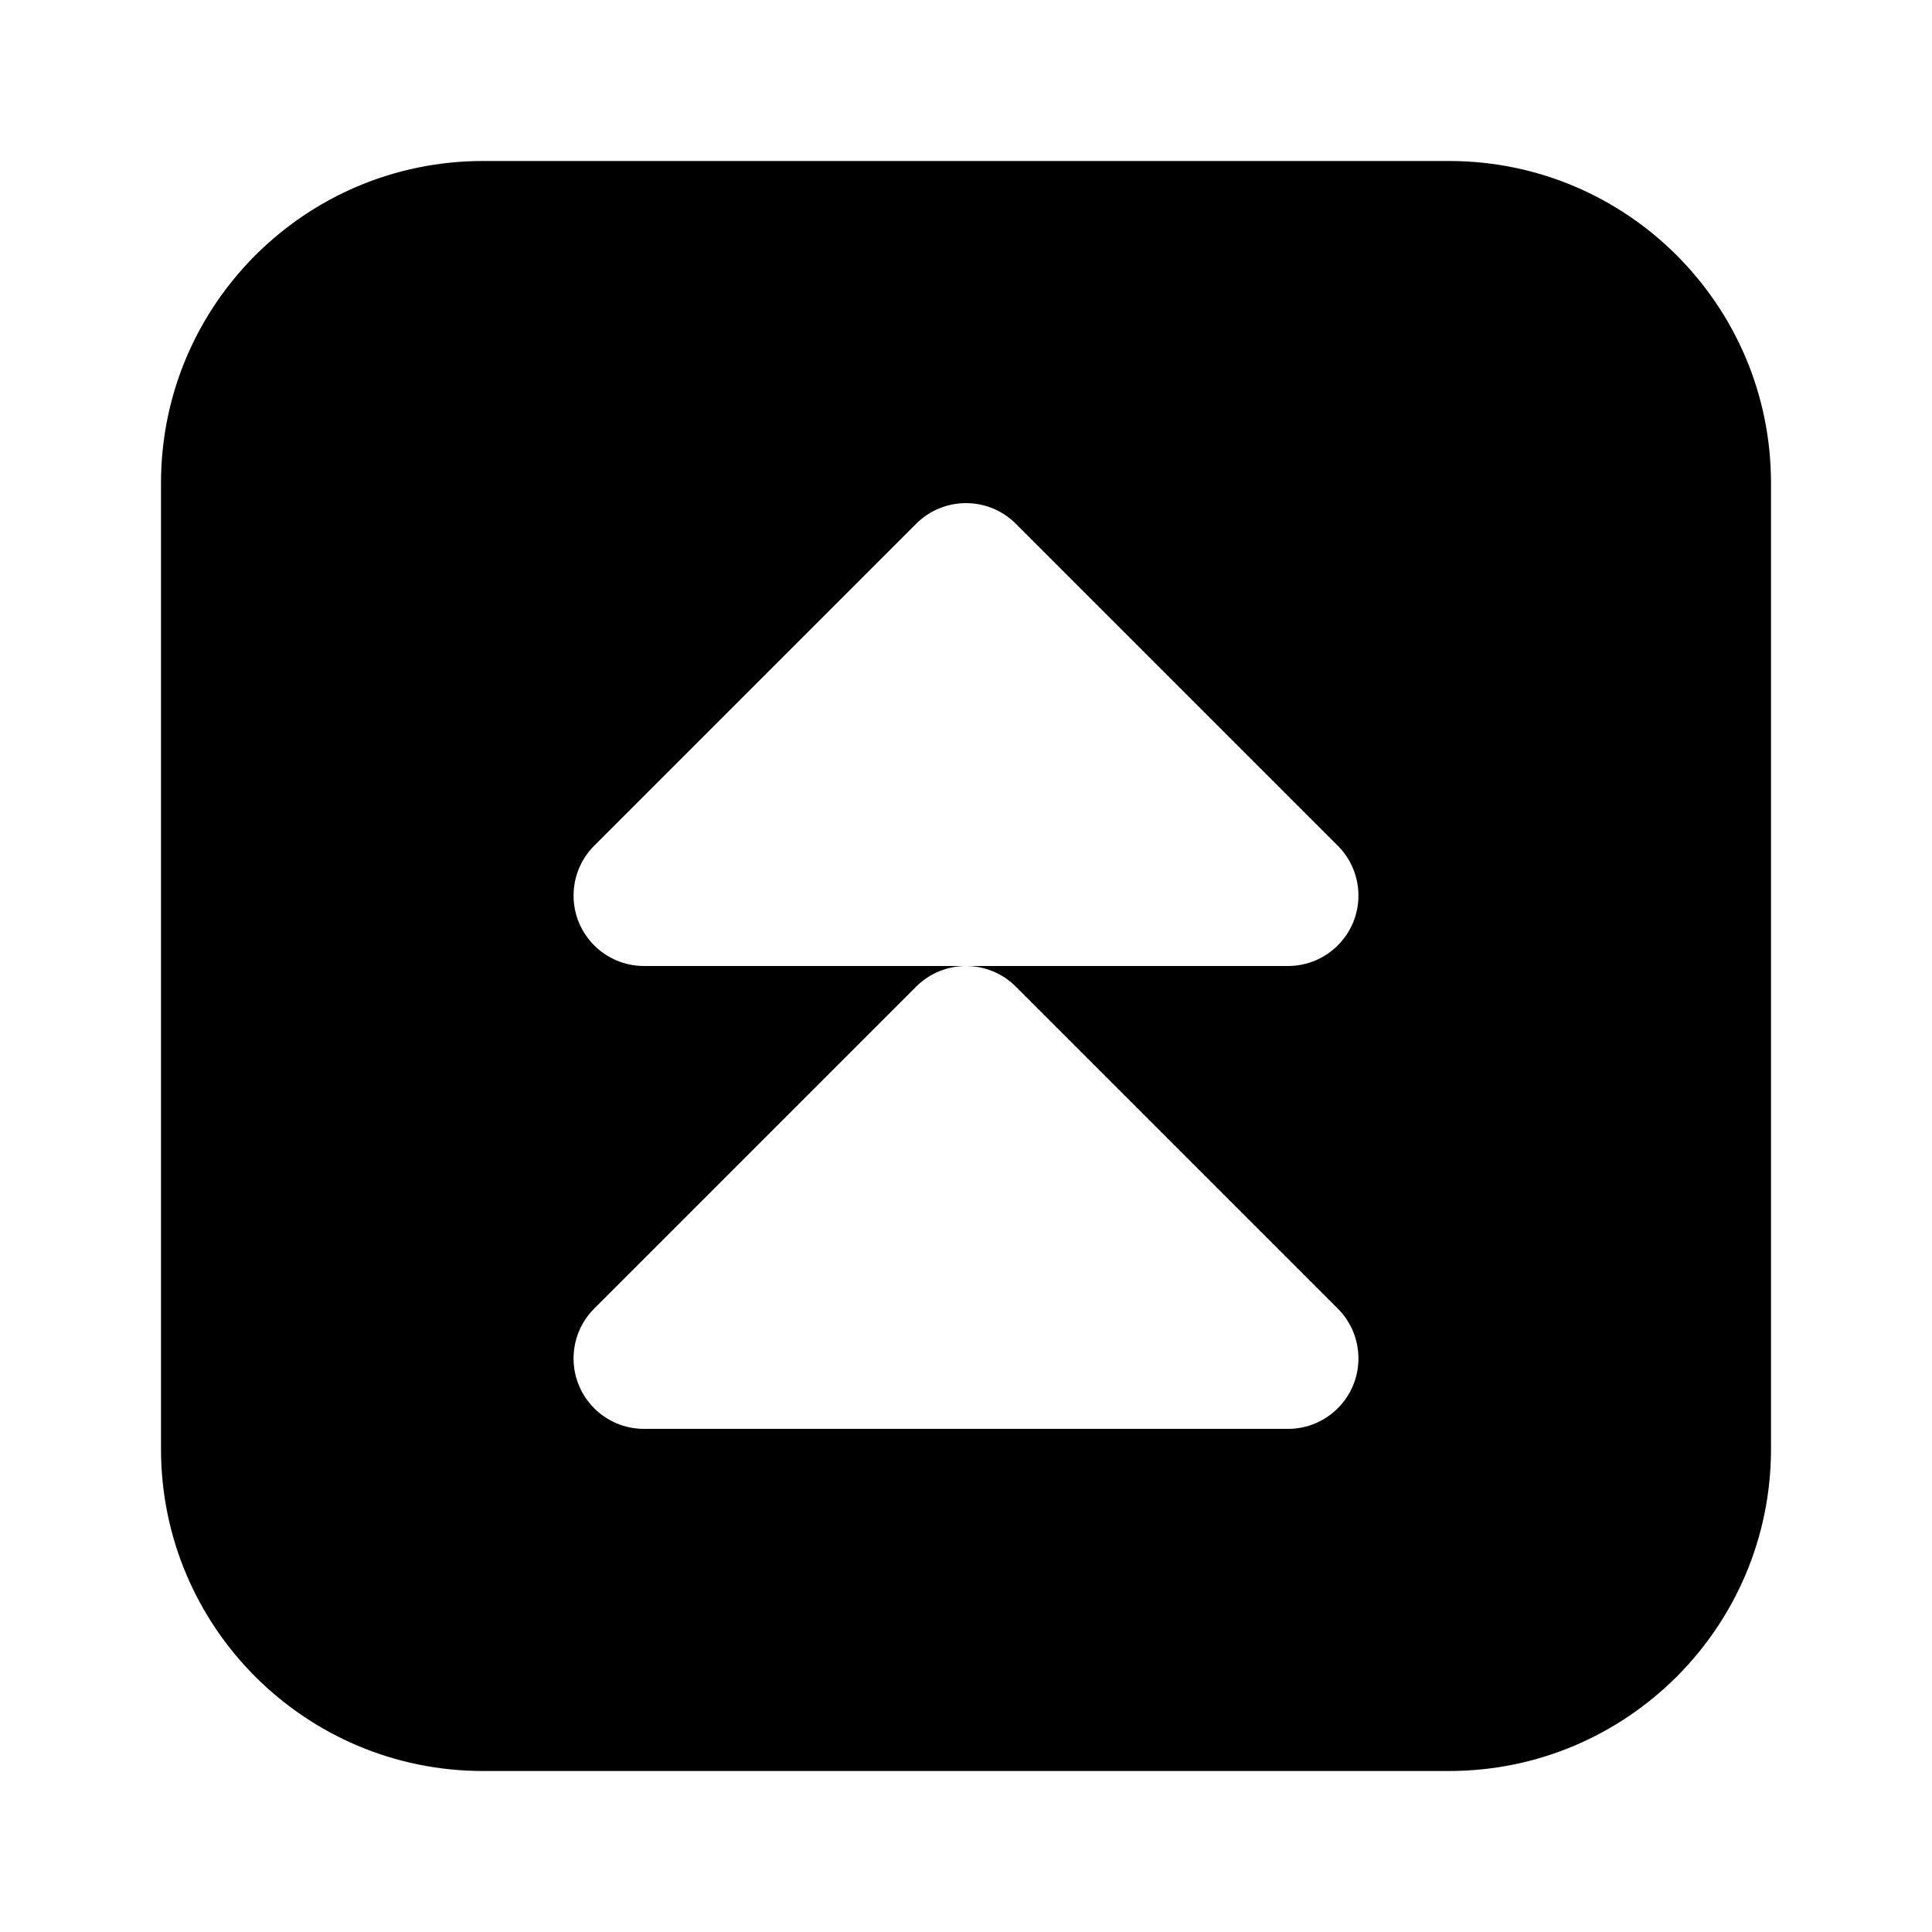
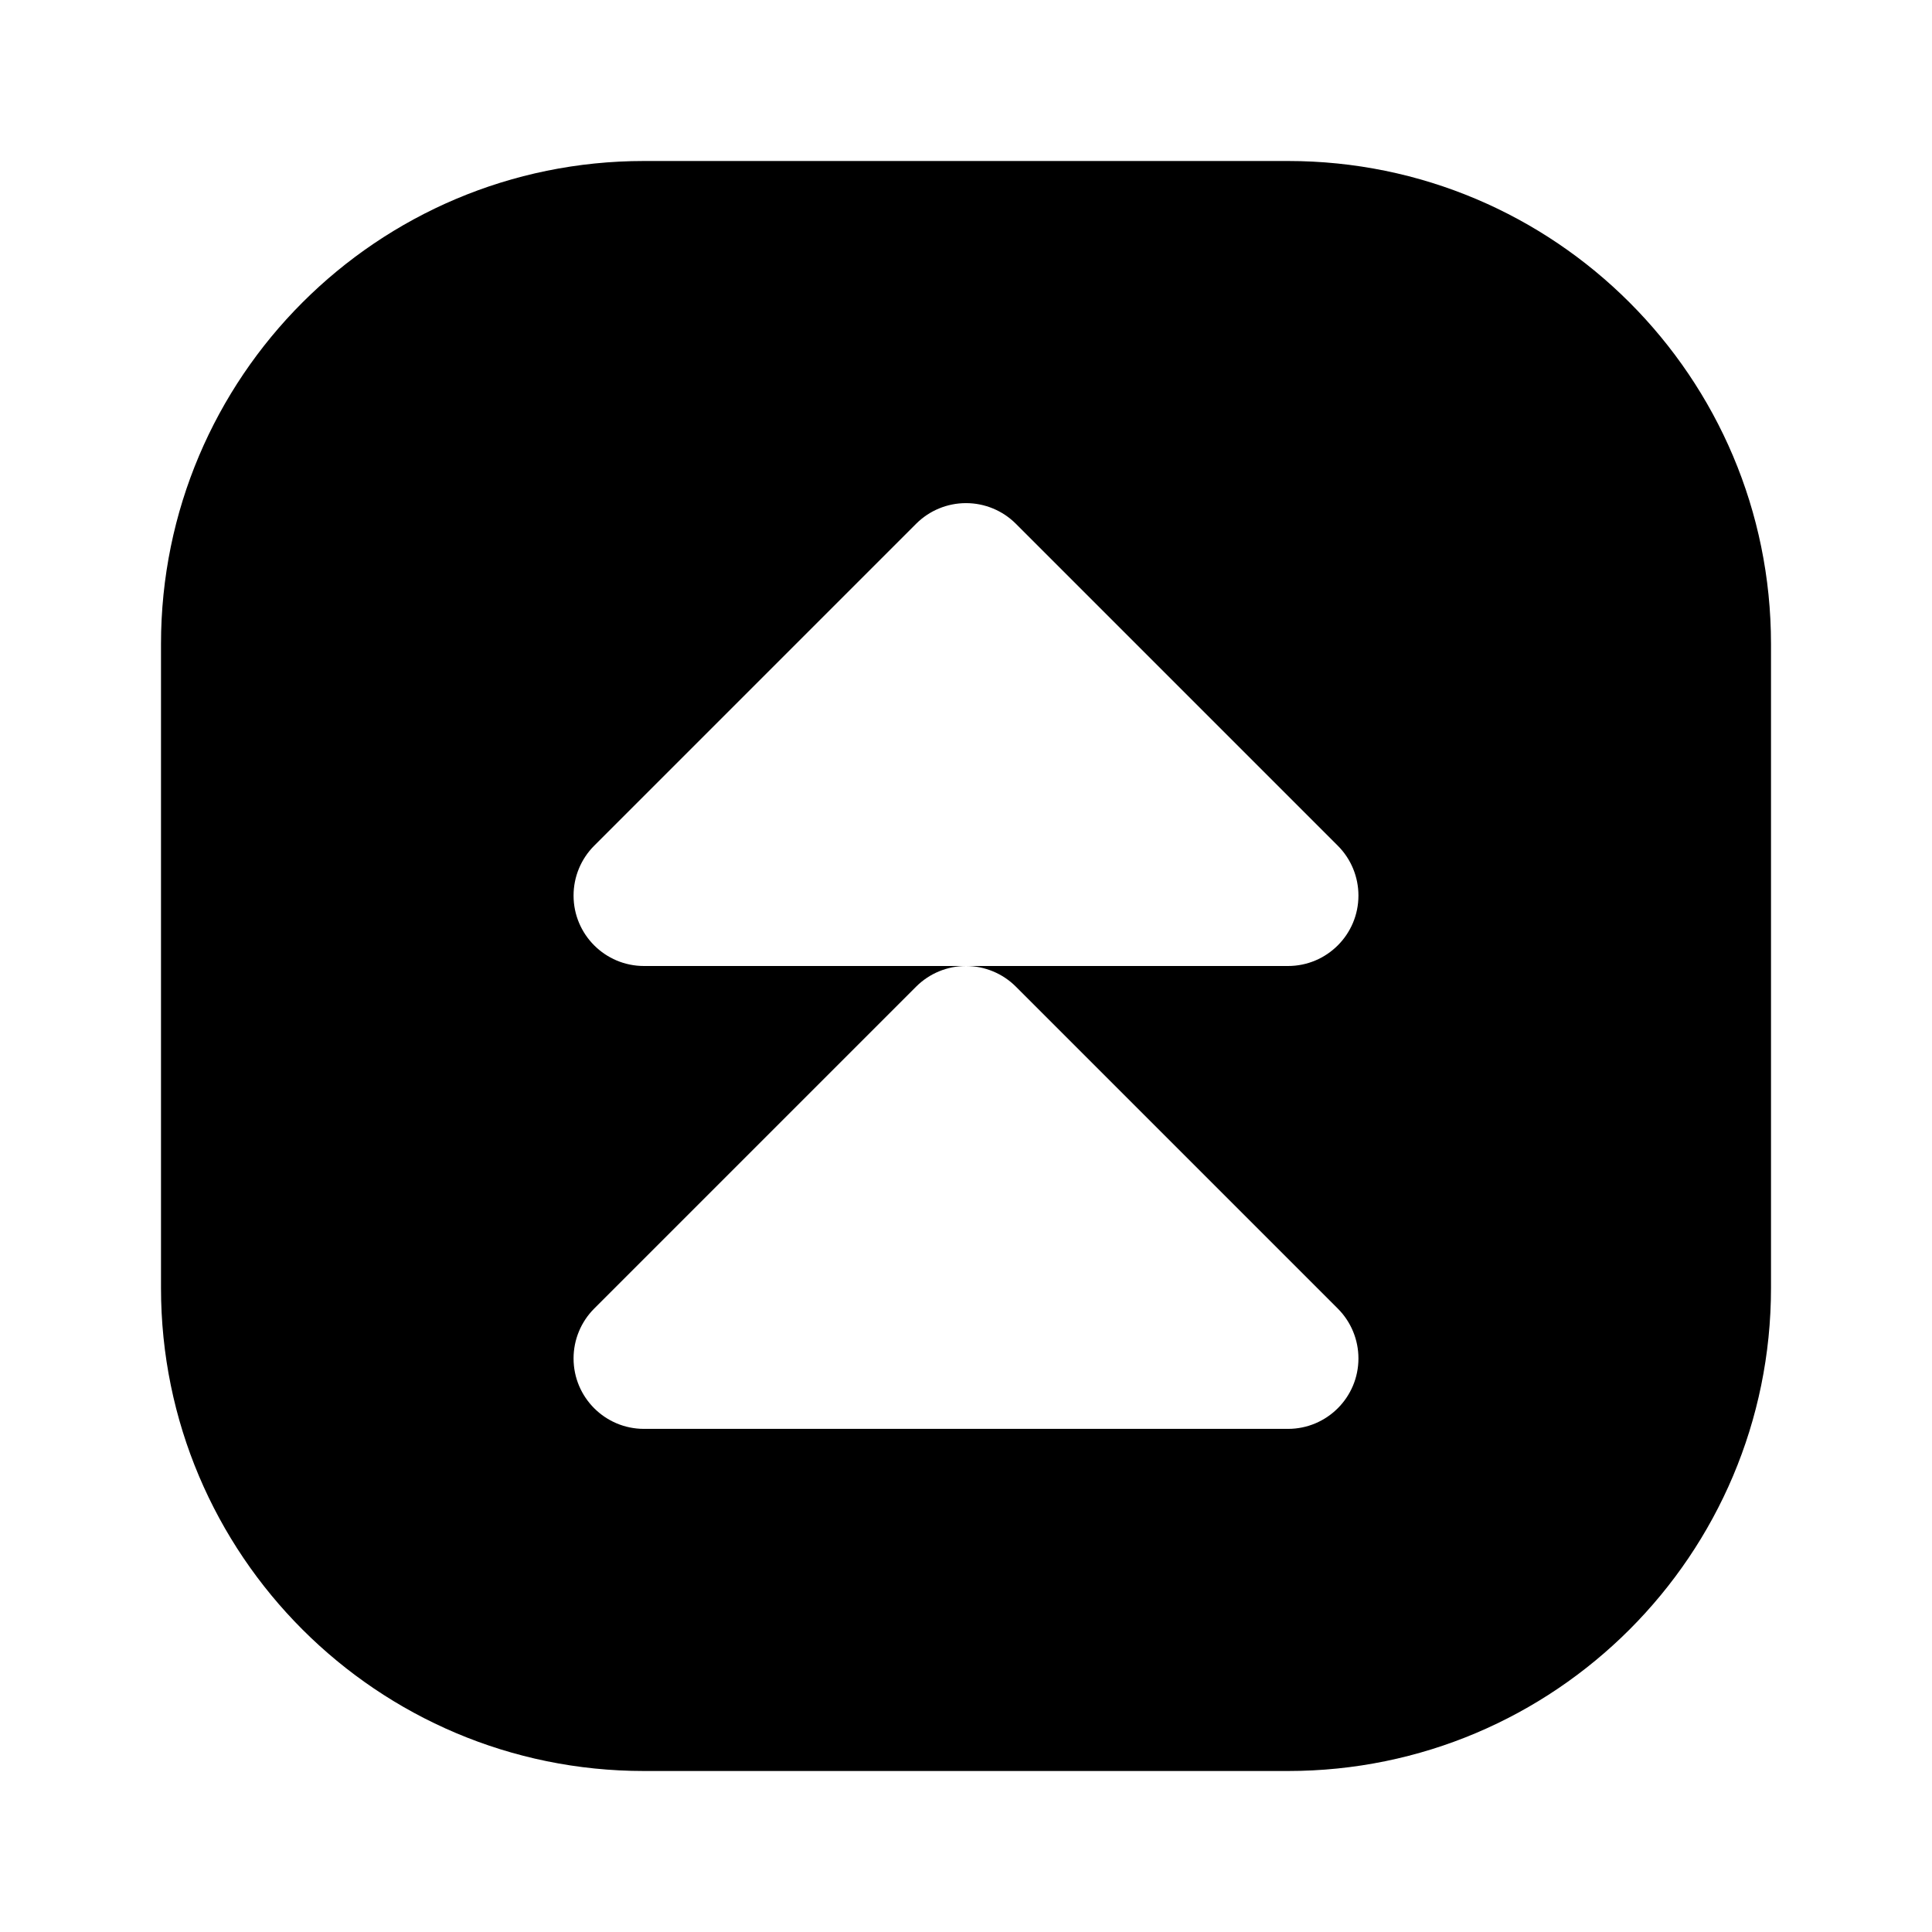
<svg xmlns="http://www.w3.org/2000/svg" viewBox="0 0 24 24" fill="currentColor" stroke="none" fill-rule="evenodd">
  <g data-part="body">
-     <path d="M6 2 H18 A4 4 0 0 1 22 6 V18 A4 4 0 0 1 18 22 H6 A4 4 0 0 1 2 18 V6 A4 4 0 0 1 6 2 Z M8 12 A.875 .875 0 0 1 7.125 11.125 A.875 .875 0 0 1 7.381 10.506 L11.381 6.506 A.875 .875 0 0 1 12 6.25 A.875 .875 0 0 1 12.619 6.506 L16.619 10.506 A.875 .875 0 0 1 16.875 11.125 A.875 .875 0 0 1 16 12 L8 12 Z M8 17.75 A.875 .875 0 0 1 7.125 16.875 A.875 .875 0 0 1 7.381 16.256 L11.381 12.256 A.875 .875 0 0 1 12 12 A.875 .875 0 0 1 12.619 12.256 L16.619 16.256 A.875 .875 0 0 1 16.875 16.875 A.875 .875 0 0 1 16 17.75 L8 17.75 Z" />
+     <path d="M8 2 H16 A6 6 0 0 1 22 8 V16 A6 6 0 0 1 16 22 H8 A6 6 0 0 1 2 16 V8 A6 6 0 0 1 8 2 Z M8 12 A.875 .875 0 0 1 7.125 11.125 A.875 .875 0 0 1 7.381 10.506 L11.381 6.506 A.875 .875 0 0 1 12 6.25 A.875 .875 0 0 1 12.619 6.506 L16.619 10.506 A.875 .875 0 0 1 16.875 11.125 A.875 .875 0 0 1 16 12 L8 12 Z M8 17.75 A.875 .875 0 0 1 7.125 16.875 A.875 .875 0 0 1 7.381 16.256 L11.381 12.256 A.875 .875 0 0 1 12 12 A.875 .875 0 0 1 12.619 12.256 L16.619 16.256 A.875 .875 0 0 1 16.875 16.875 A.875 .875 0 0 1 16 17.75 L8 17.75 Z" />
  </g>
</svg>
